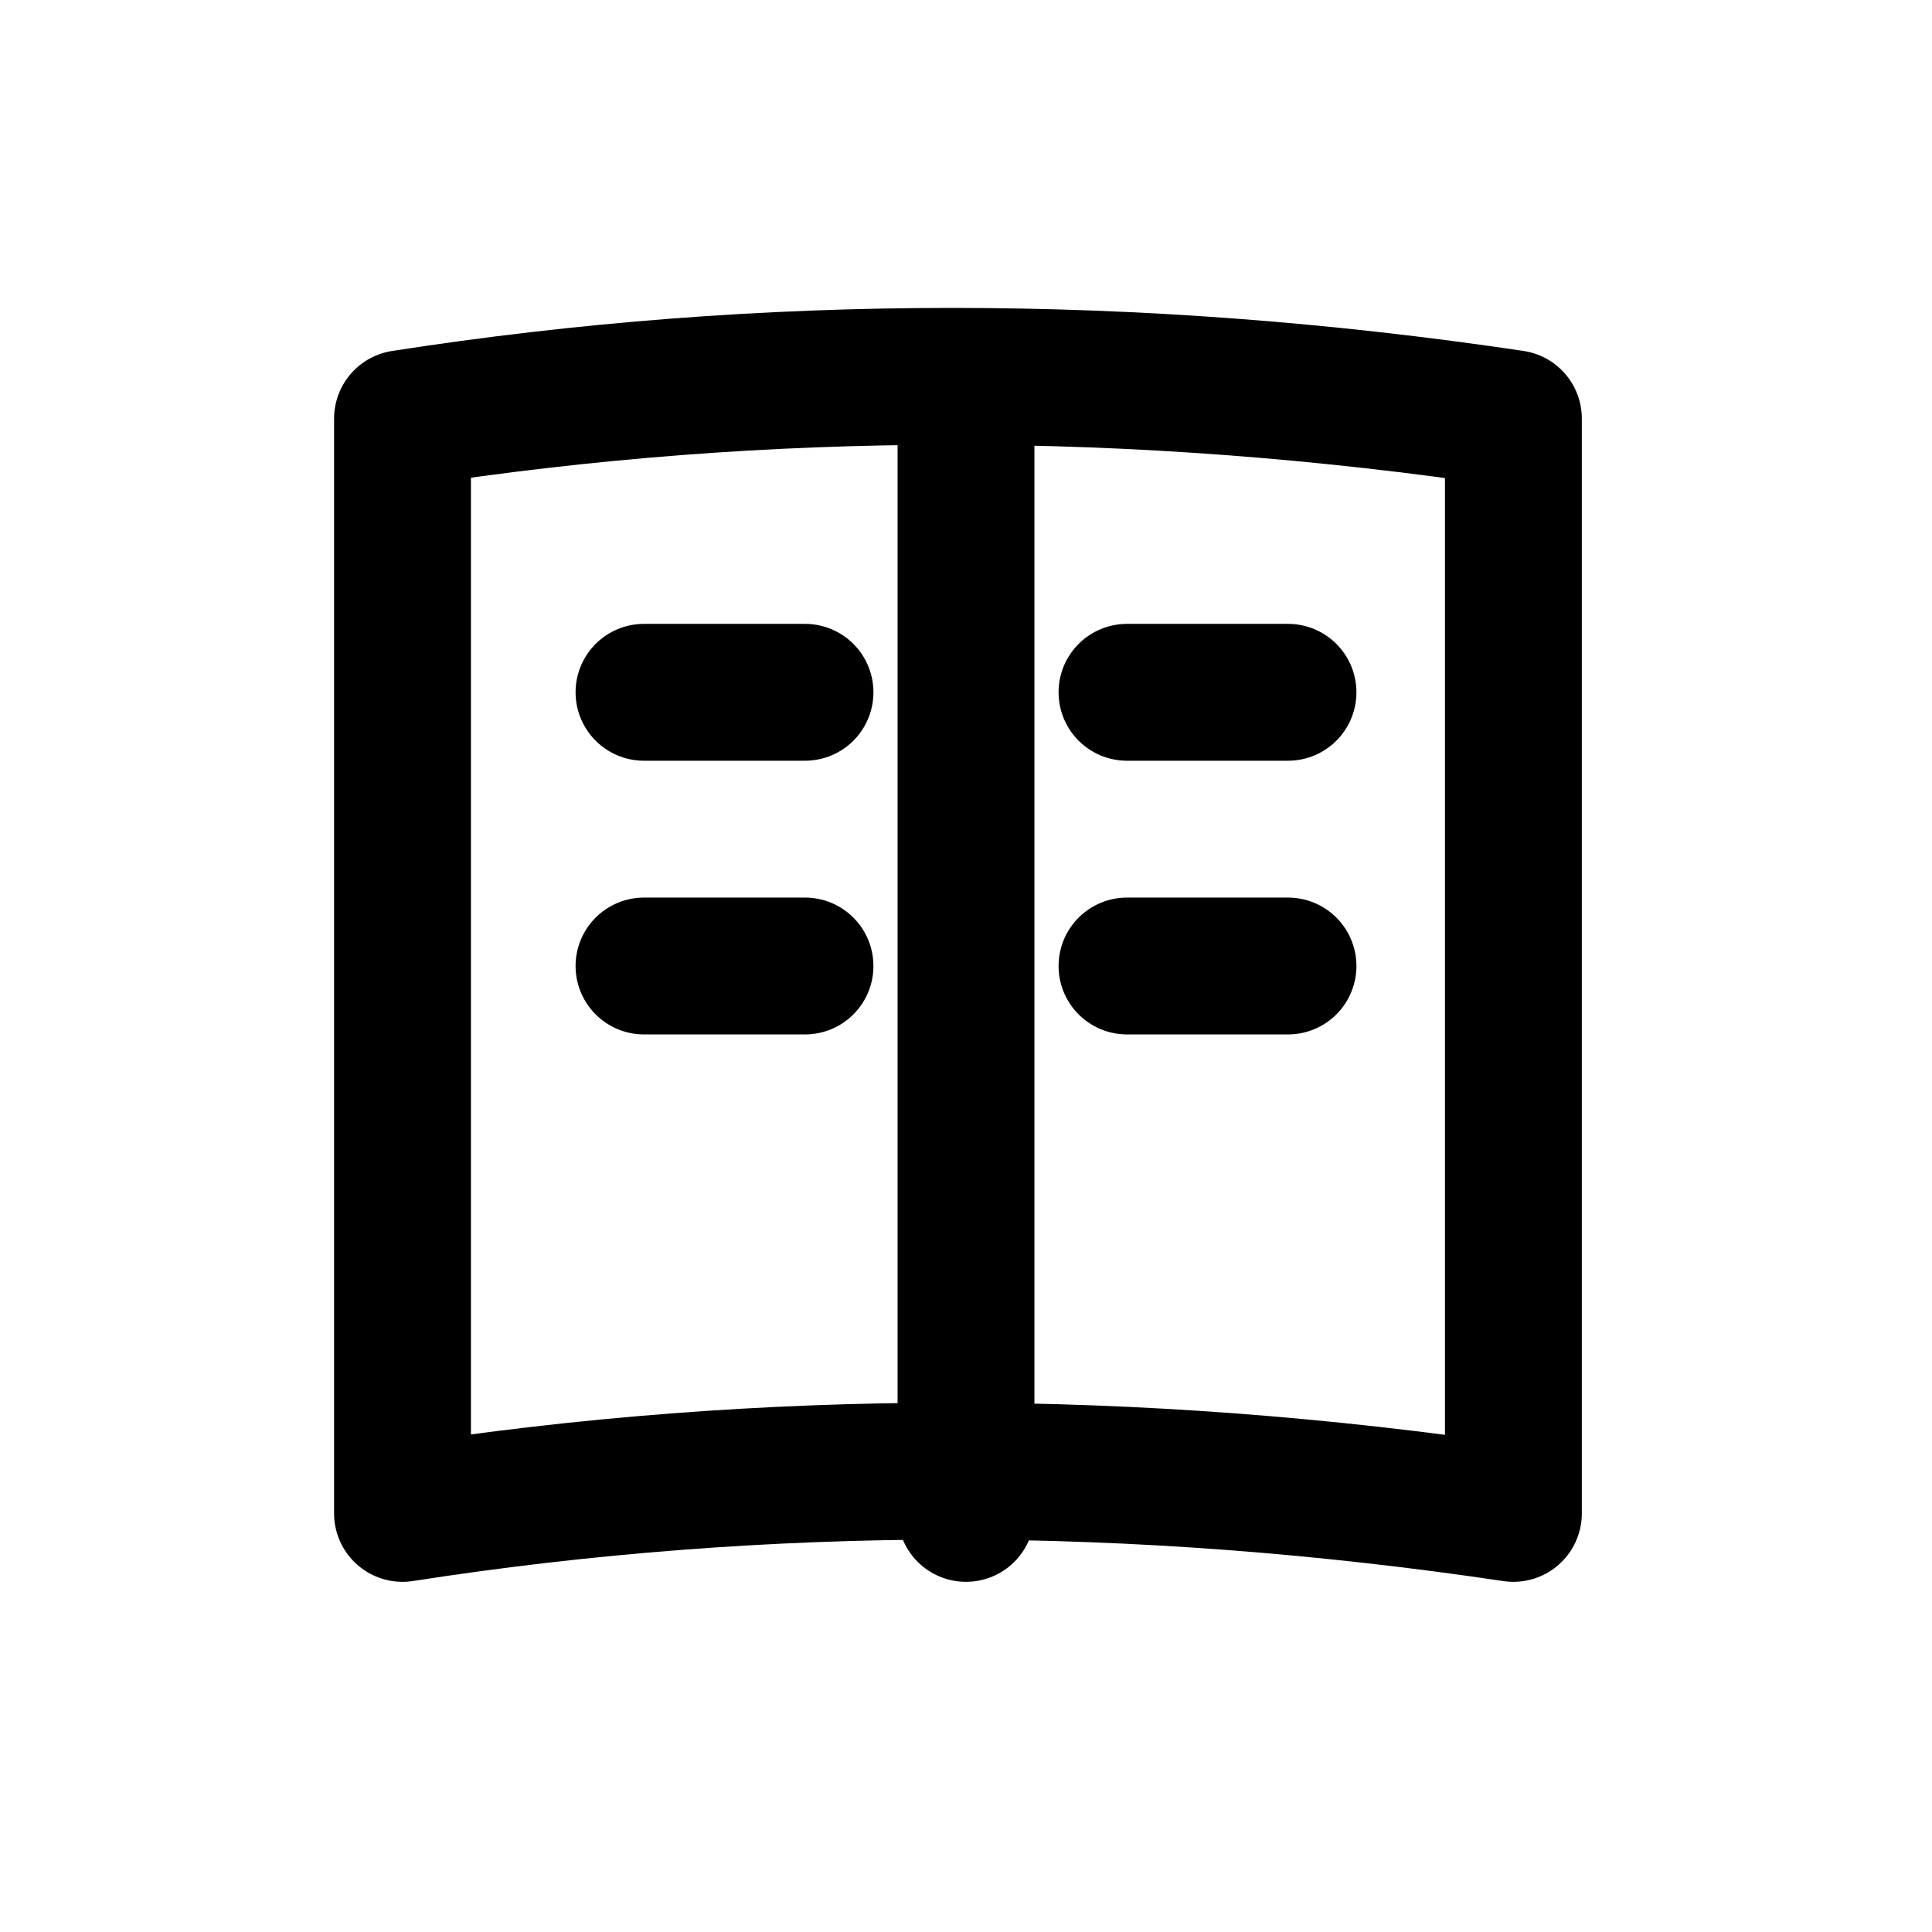
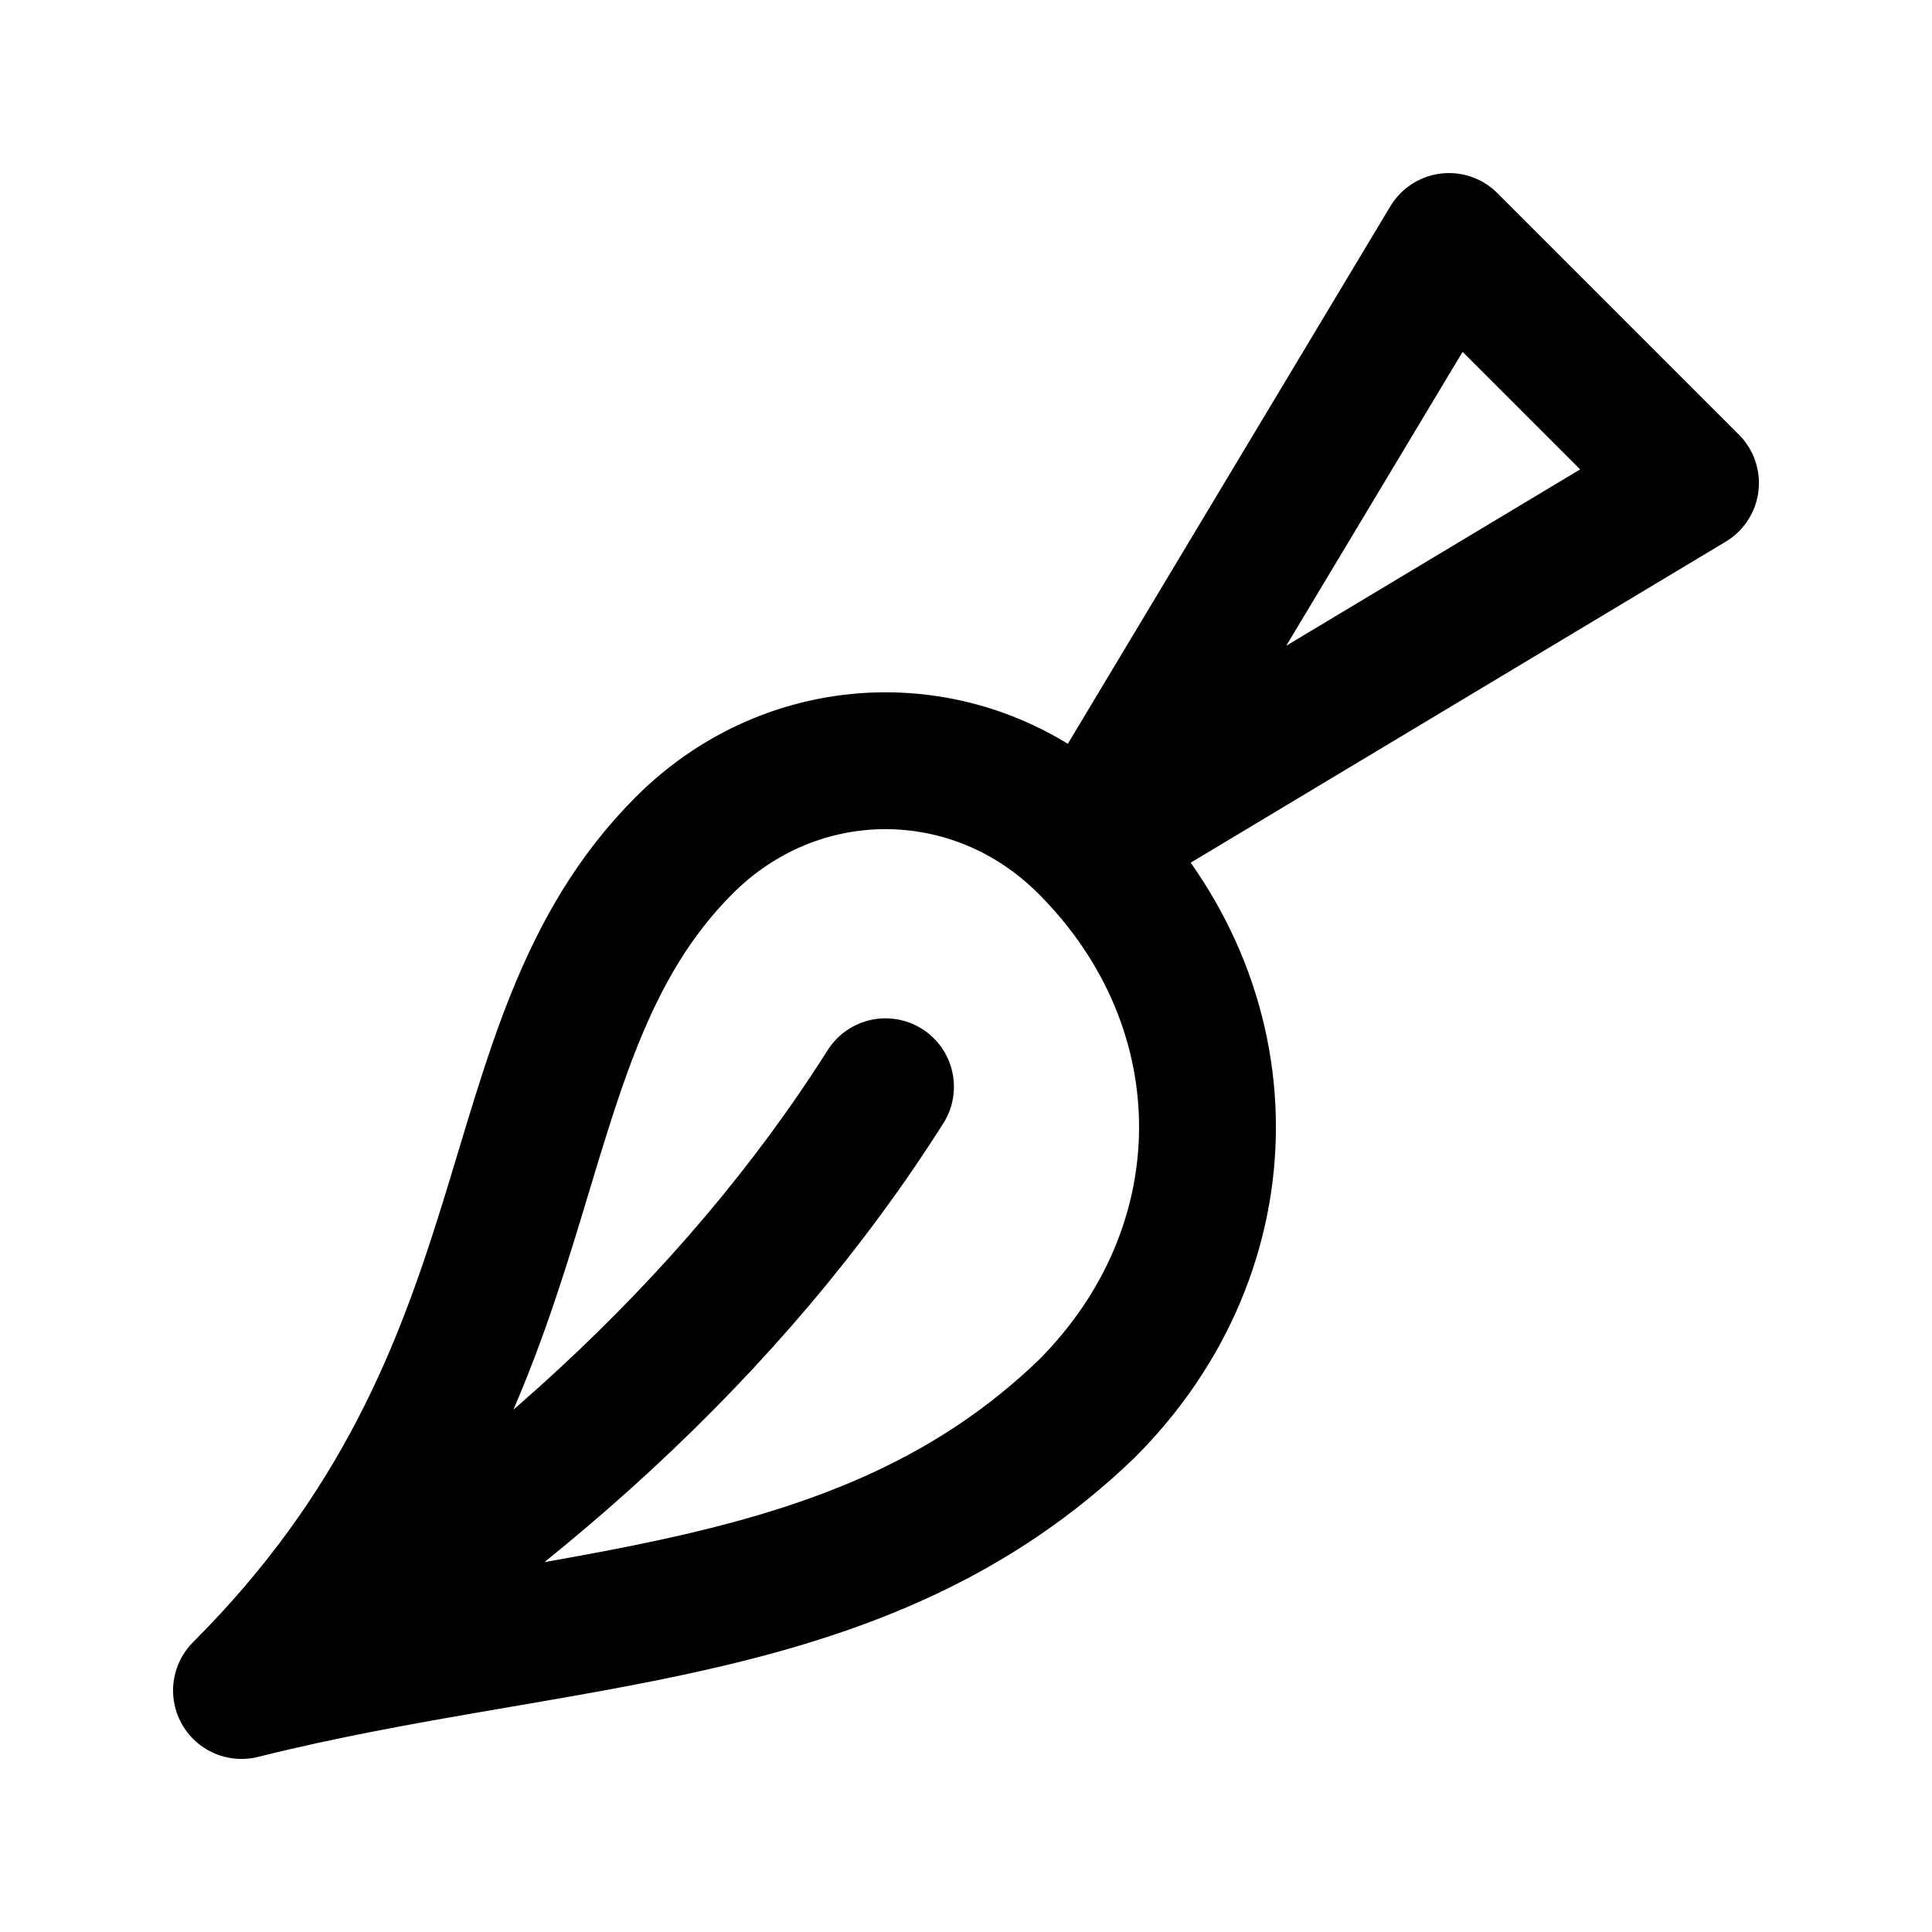
<svg xmlns="http://www.w3.org/2000/svg" viewBox="0 0 24 24" role="img">
-   <path d="M5 5.2c4.5-.7 9.1-.7 13.8 0v13.6c-4.7-.7-9.3-.7-13.8 0V5.2Zm7 0v13.6M8 8.6h2M14 8.6h2M8 12h2M14 12h2" fill="none" stroke="currentColor" stroke-width="1.7" stroke-linecap="round" stroke-linejoin="round" />
+   <path d="M13.5 10.5 18 3l3 3-7.5 4.5Zm0 0c-1.4-1.4-3.6-1.4-5 0C6 13 7 17 3 21c4-1 7.7-.8 10.5-3.5 2-2 2-5 0-7ZM3 21c3.3-2 6.1-4.5 8-7.5" fill="none" stroke="currentColor" stroke-width="1.7" stroke-linecap="round" stroke-linejoin="round" />
</svg>
